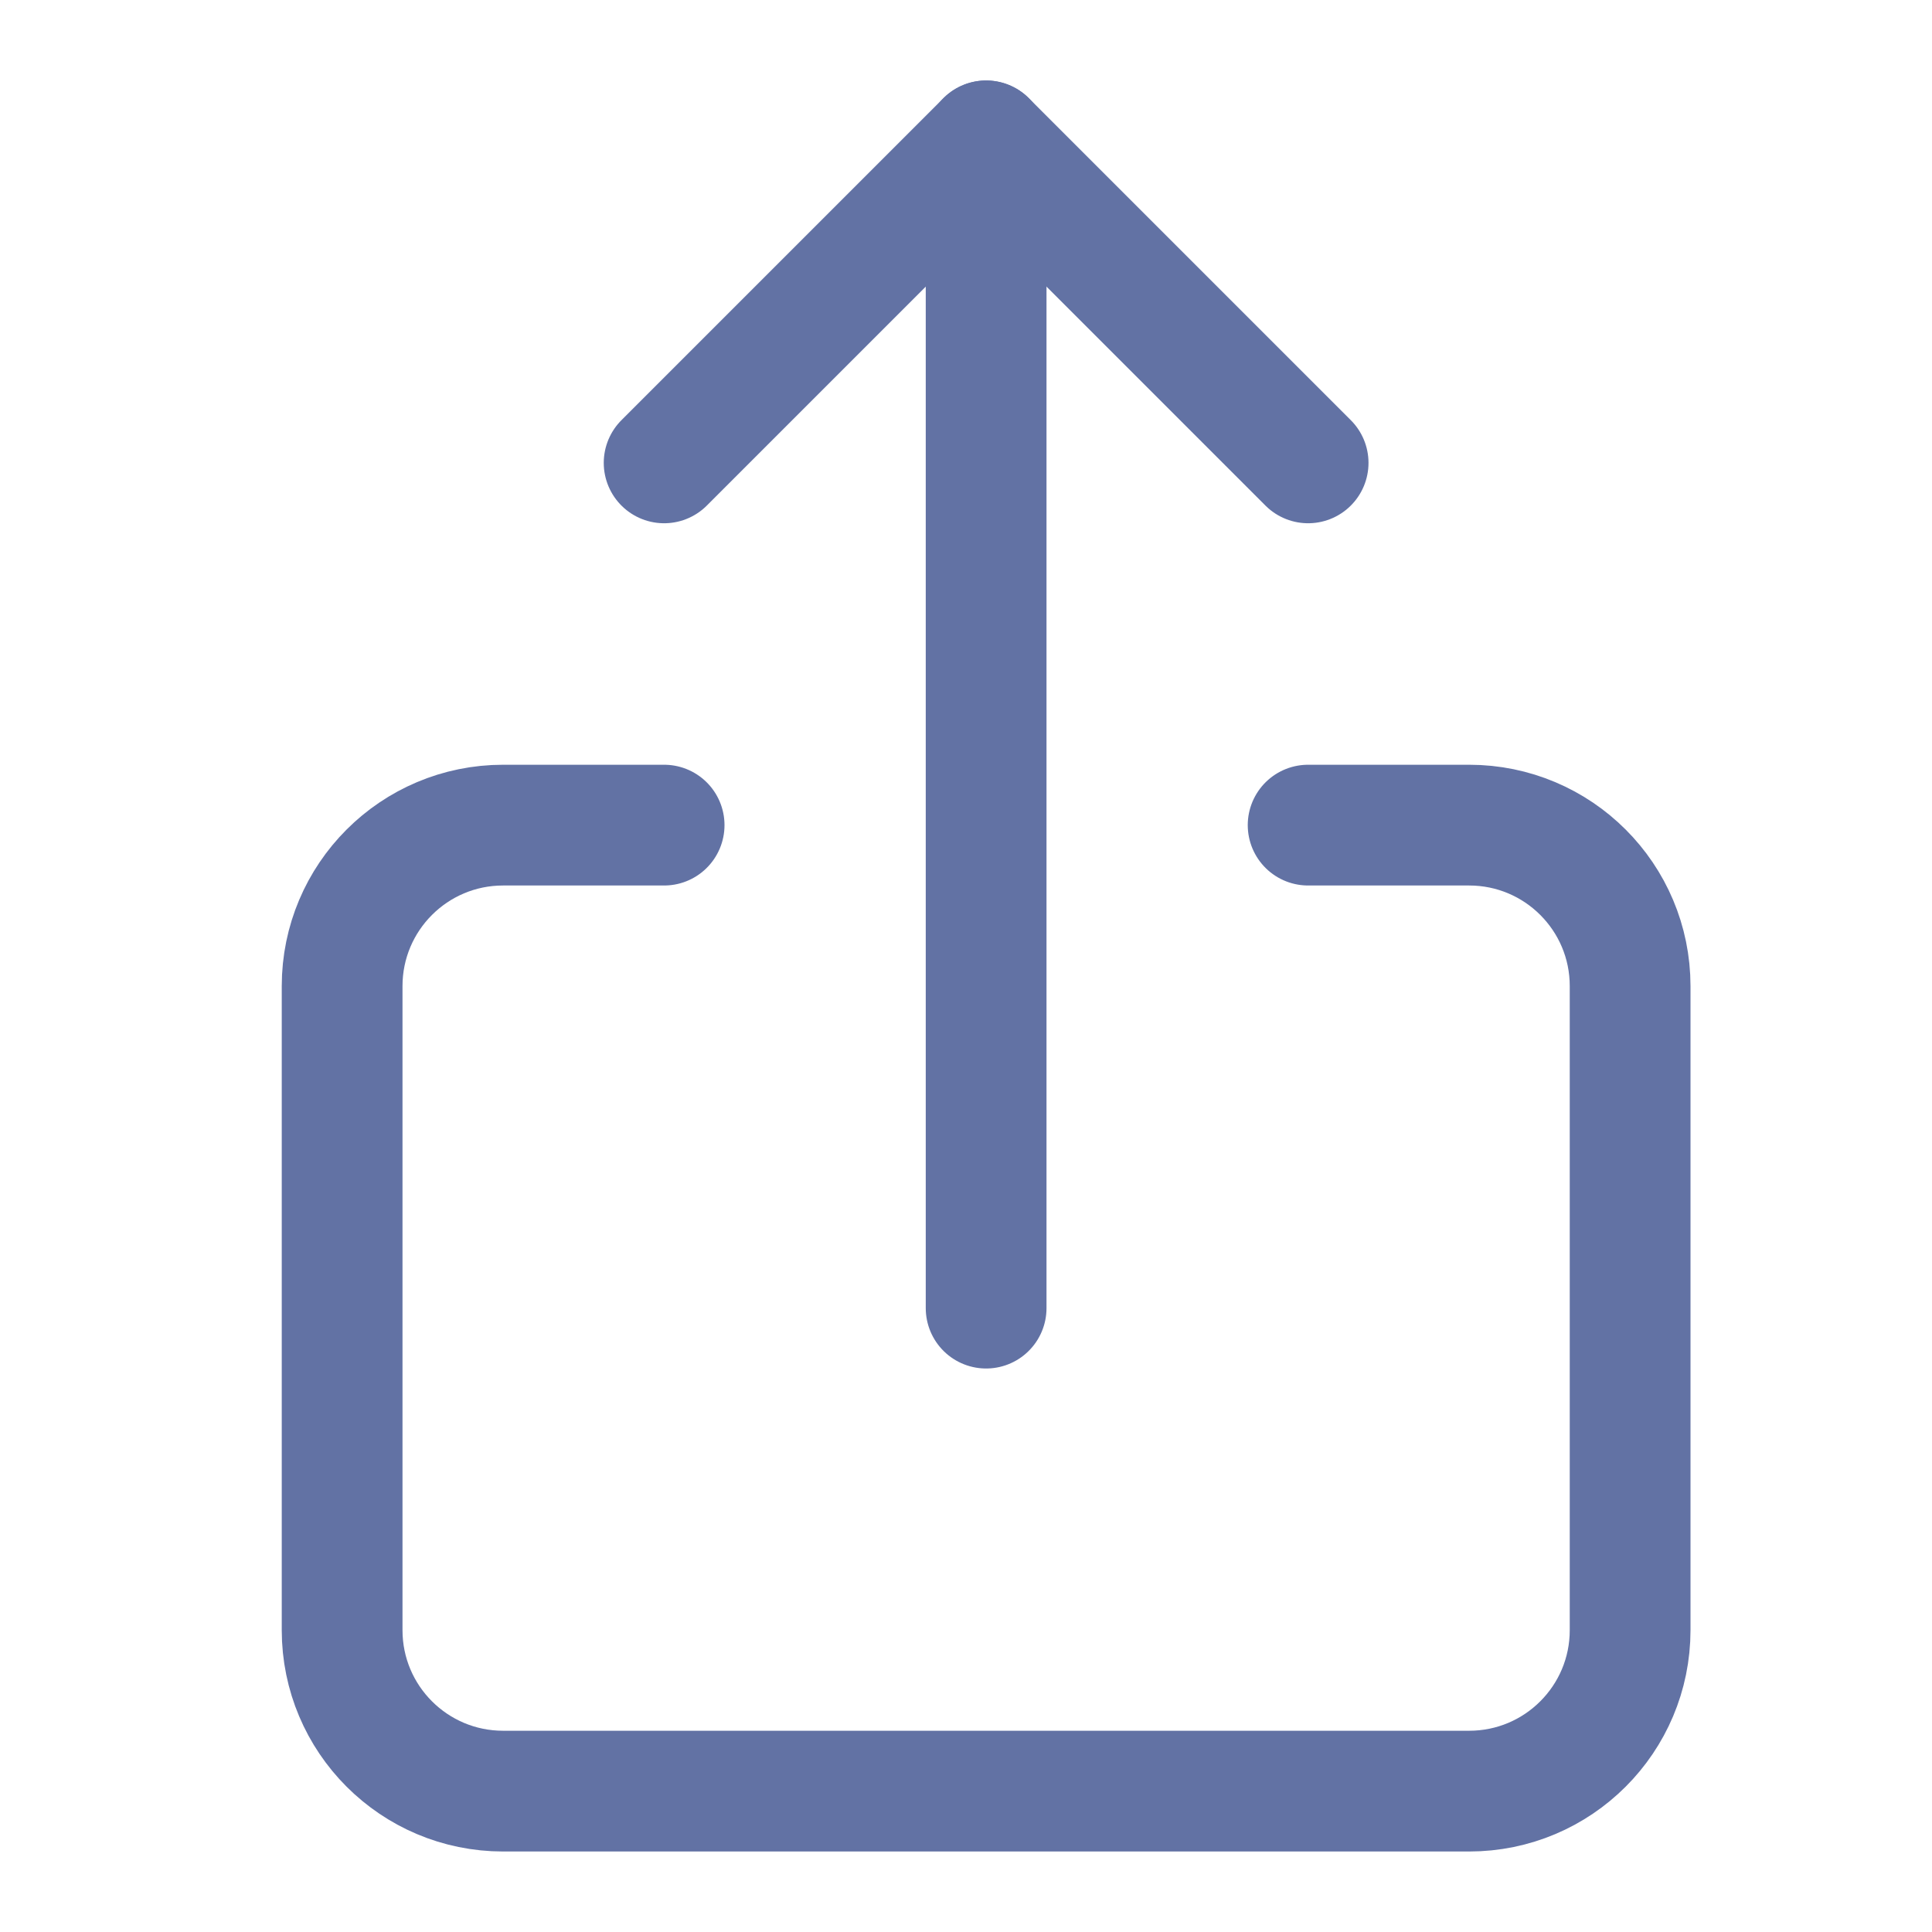
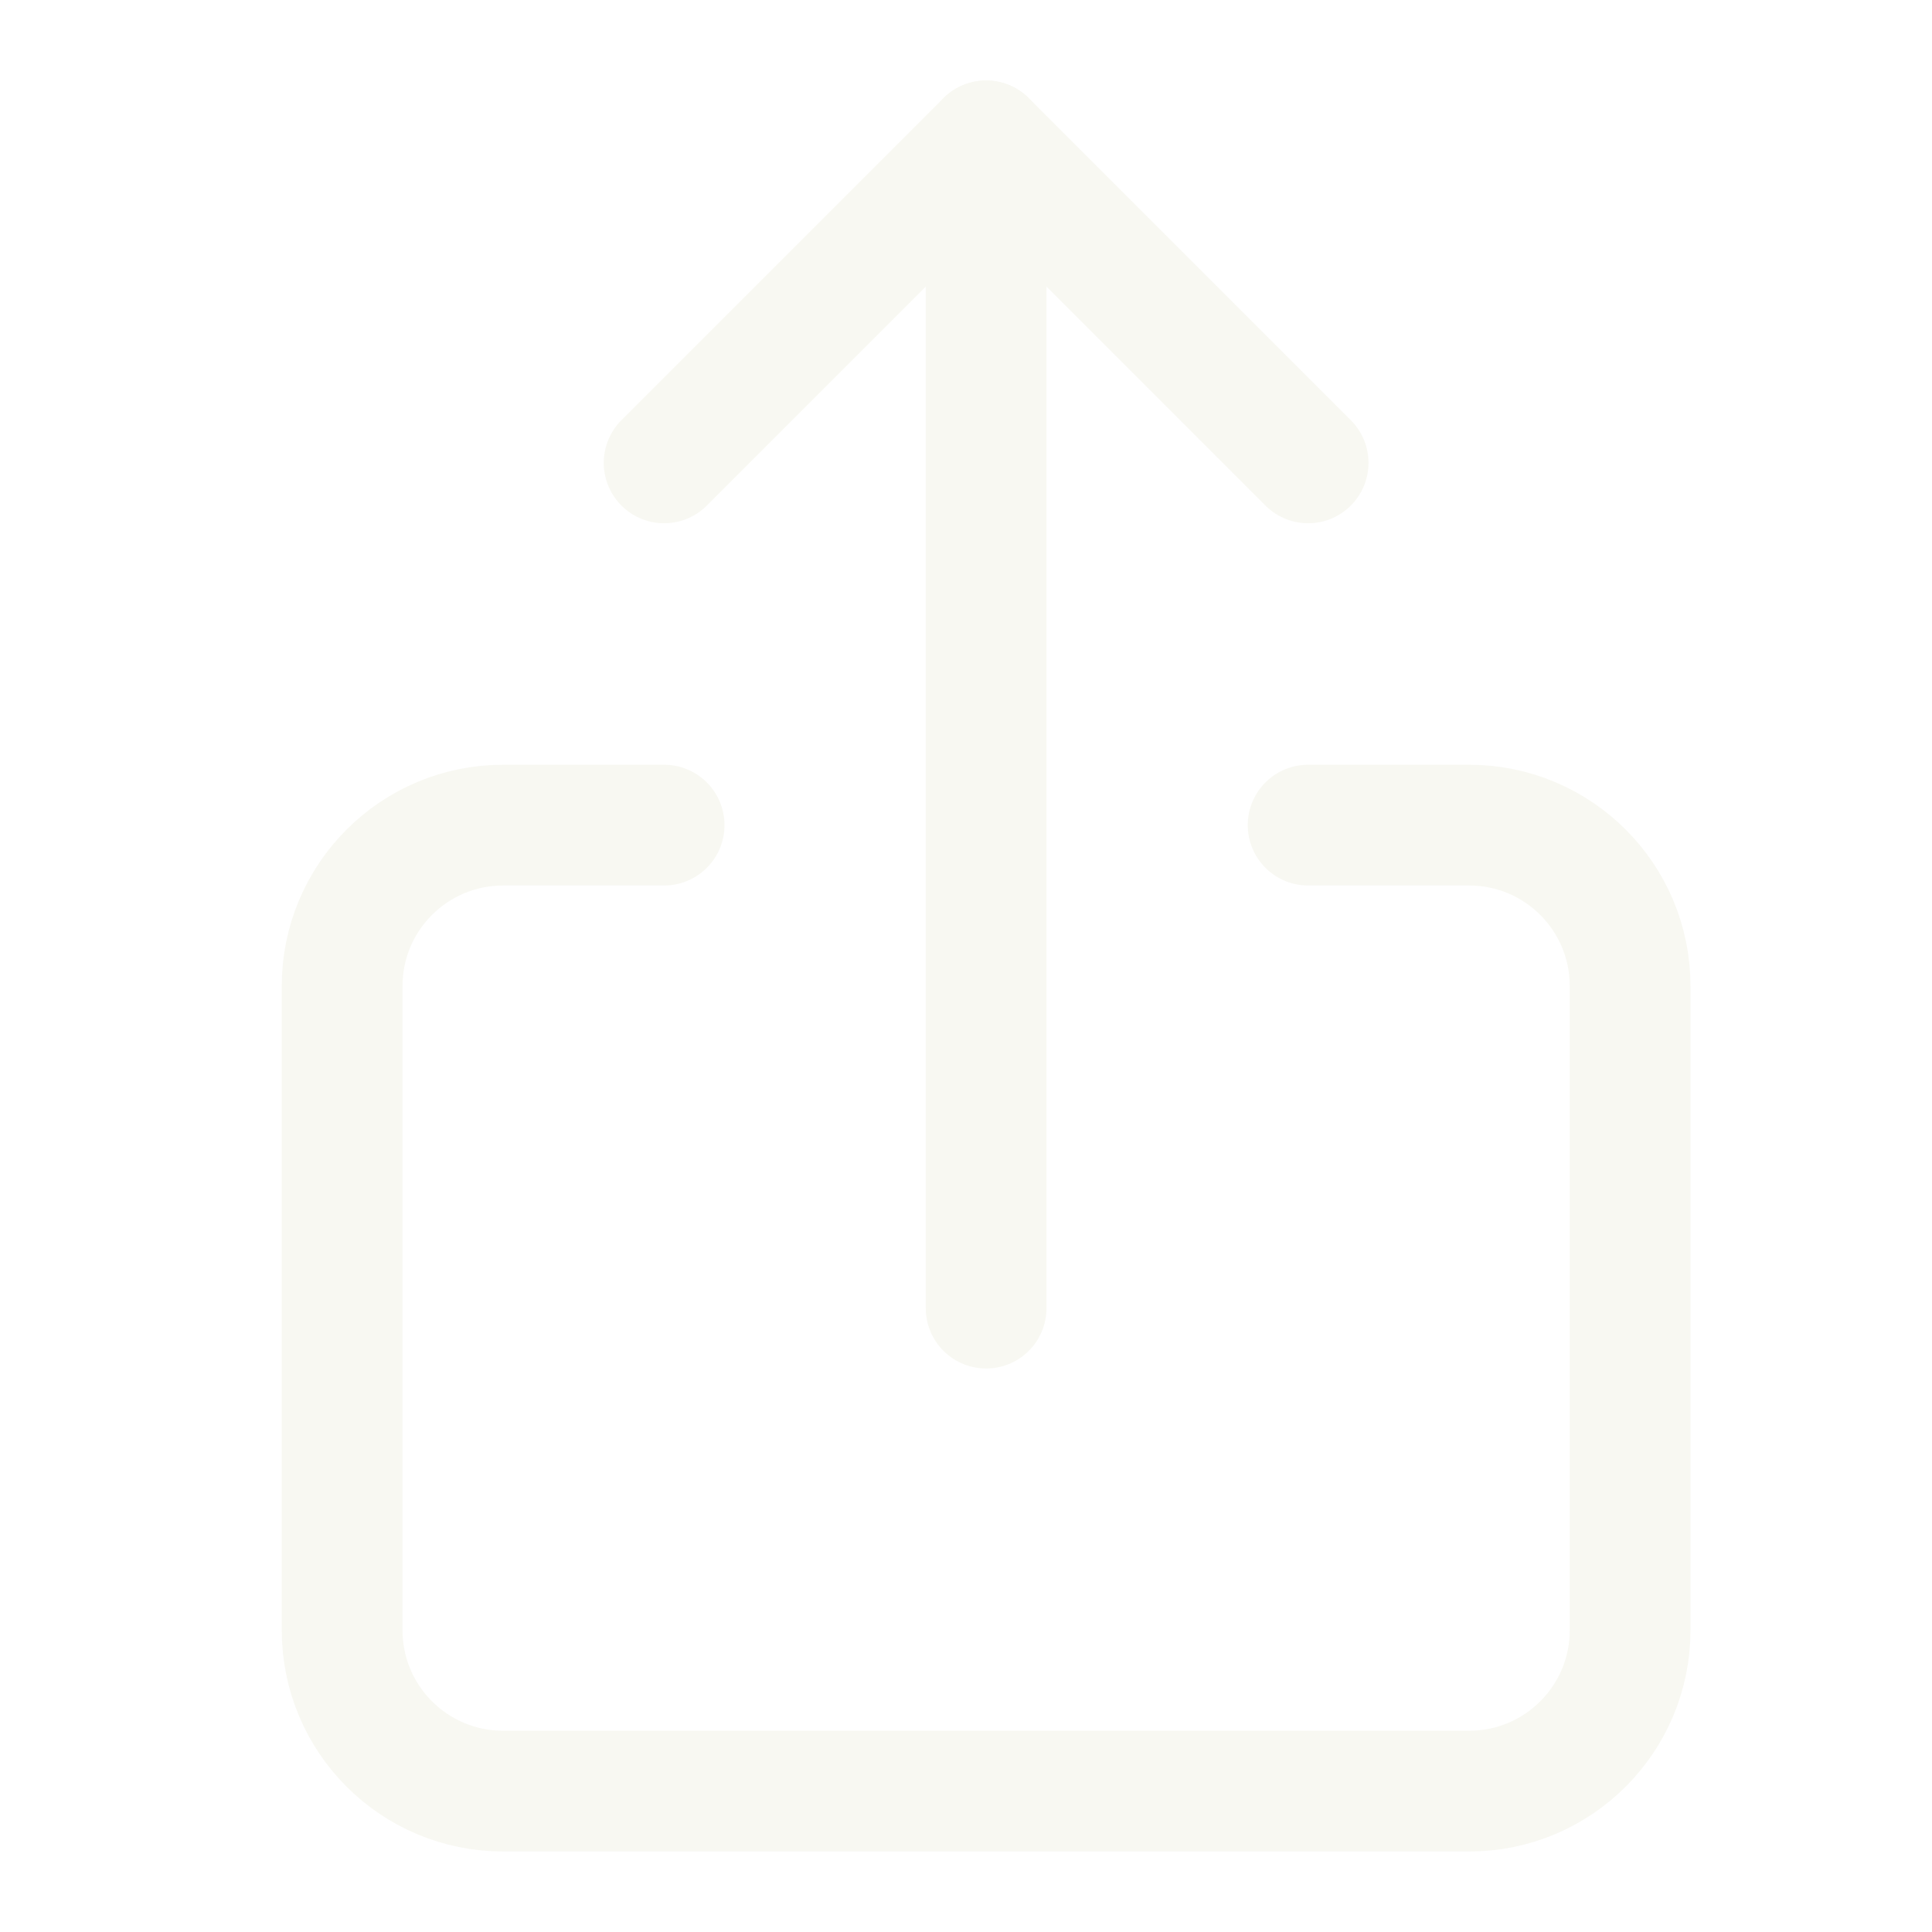
<svg xmlns="http://www.w3.org/2000/svg" height="20" width="20" viewBox="0 0 24 24">
-   <g stroke-linecap="round" transform="translate(0.25 0.25)" fill="#6272A4" stroke-linejoin="round" class="nc-icon-wrapper">
-     <polyline points="12 16 12 1.5 12 2.5" fill="none" stroke="#6272A4" stroke-width="1.5" data-color="color-2" />
-     <polyline points="8 5.5 12 1.5 16 5.5" fill="none" stroke="#6272A4" stroke-width="1.5" data-color="color-2" />
-     <path d="m16,10h2c1.105,0,2,.895,2,2v8c0,1.105-.895,2-2,2H6c-1.105,0-2-.895-2-2v-8c0-1.105.895-2,2-2h2" fill="none" stroke="#6272A4" stroke-width="1.5" />
+   <g stroke-linecap="round" transform="translate(0.25 0.25)" fill="#f8f8f2" stroke-linejoin="round" class="nc-icon-wrapper">
+     <polyline points="12 16 12 1.5 12 2.5" fill="none" stroke="#f8f8f2" stroke-width="1.5" data-color="color-2" />
+     <polyline points="8 5.5 12 1.5 16 5.5" fill="none" stroke="#f8f8f2" stroke-width="1.5" data-color="color-2" />
+     <path d="m16,10h2c1.105,0,2,.895,2,2v8c0,1.105-.895,2-2,2H6c-1.105,0-2-.895-2-2v-8c0-1.105.895-2,2-2h2" fill="none" stroke="#f8f8f2" stroke-width="1.5" />
  </g>
</svg>
